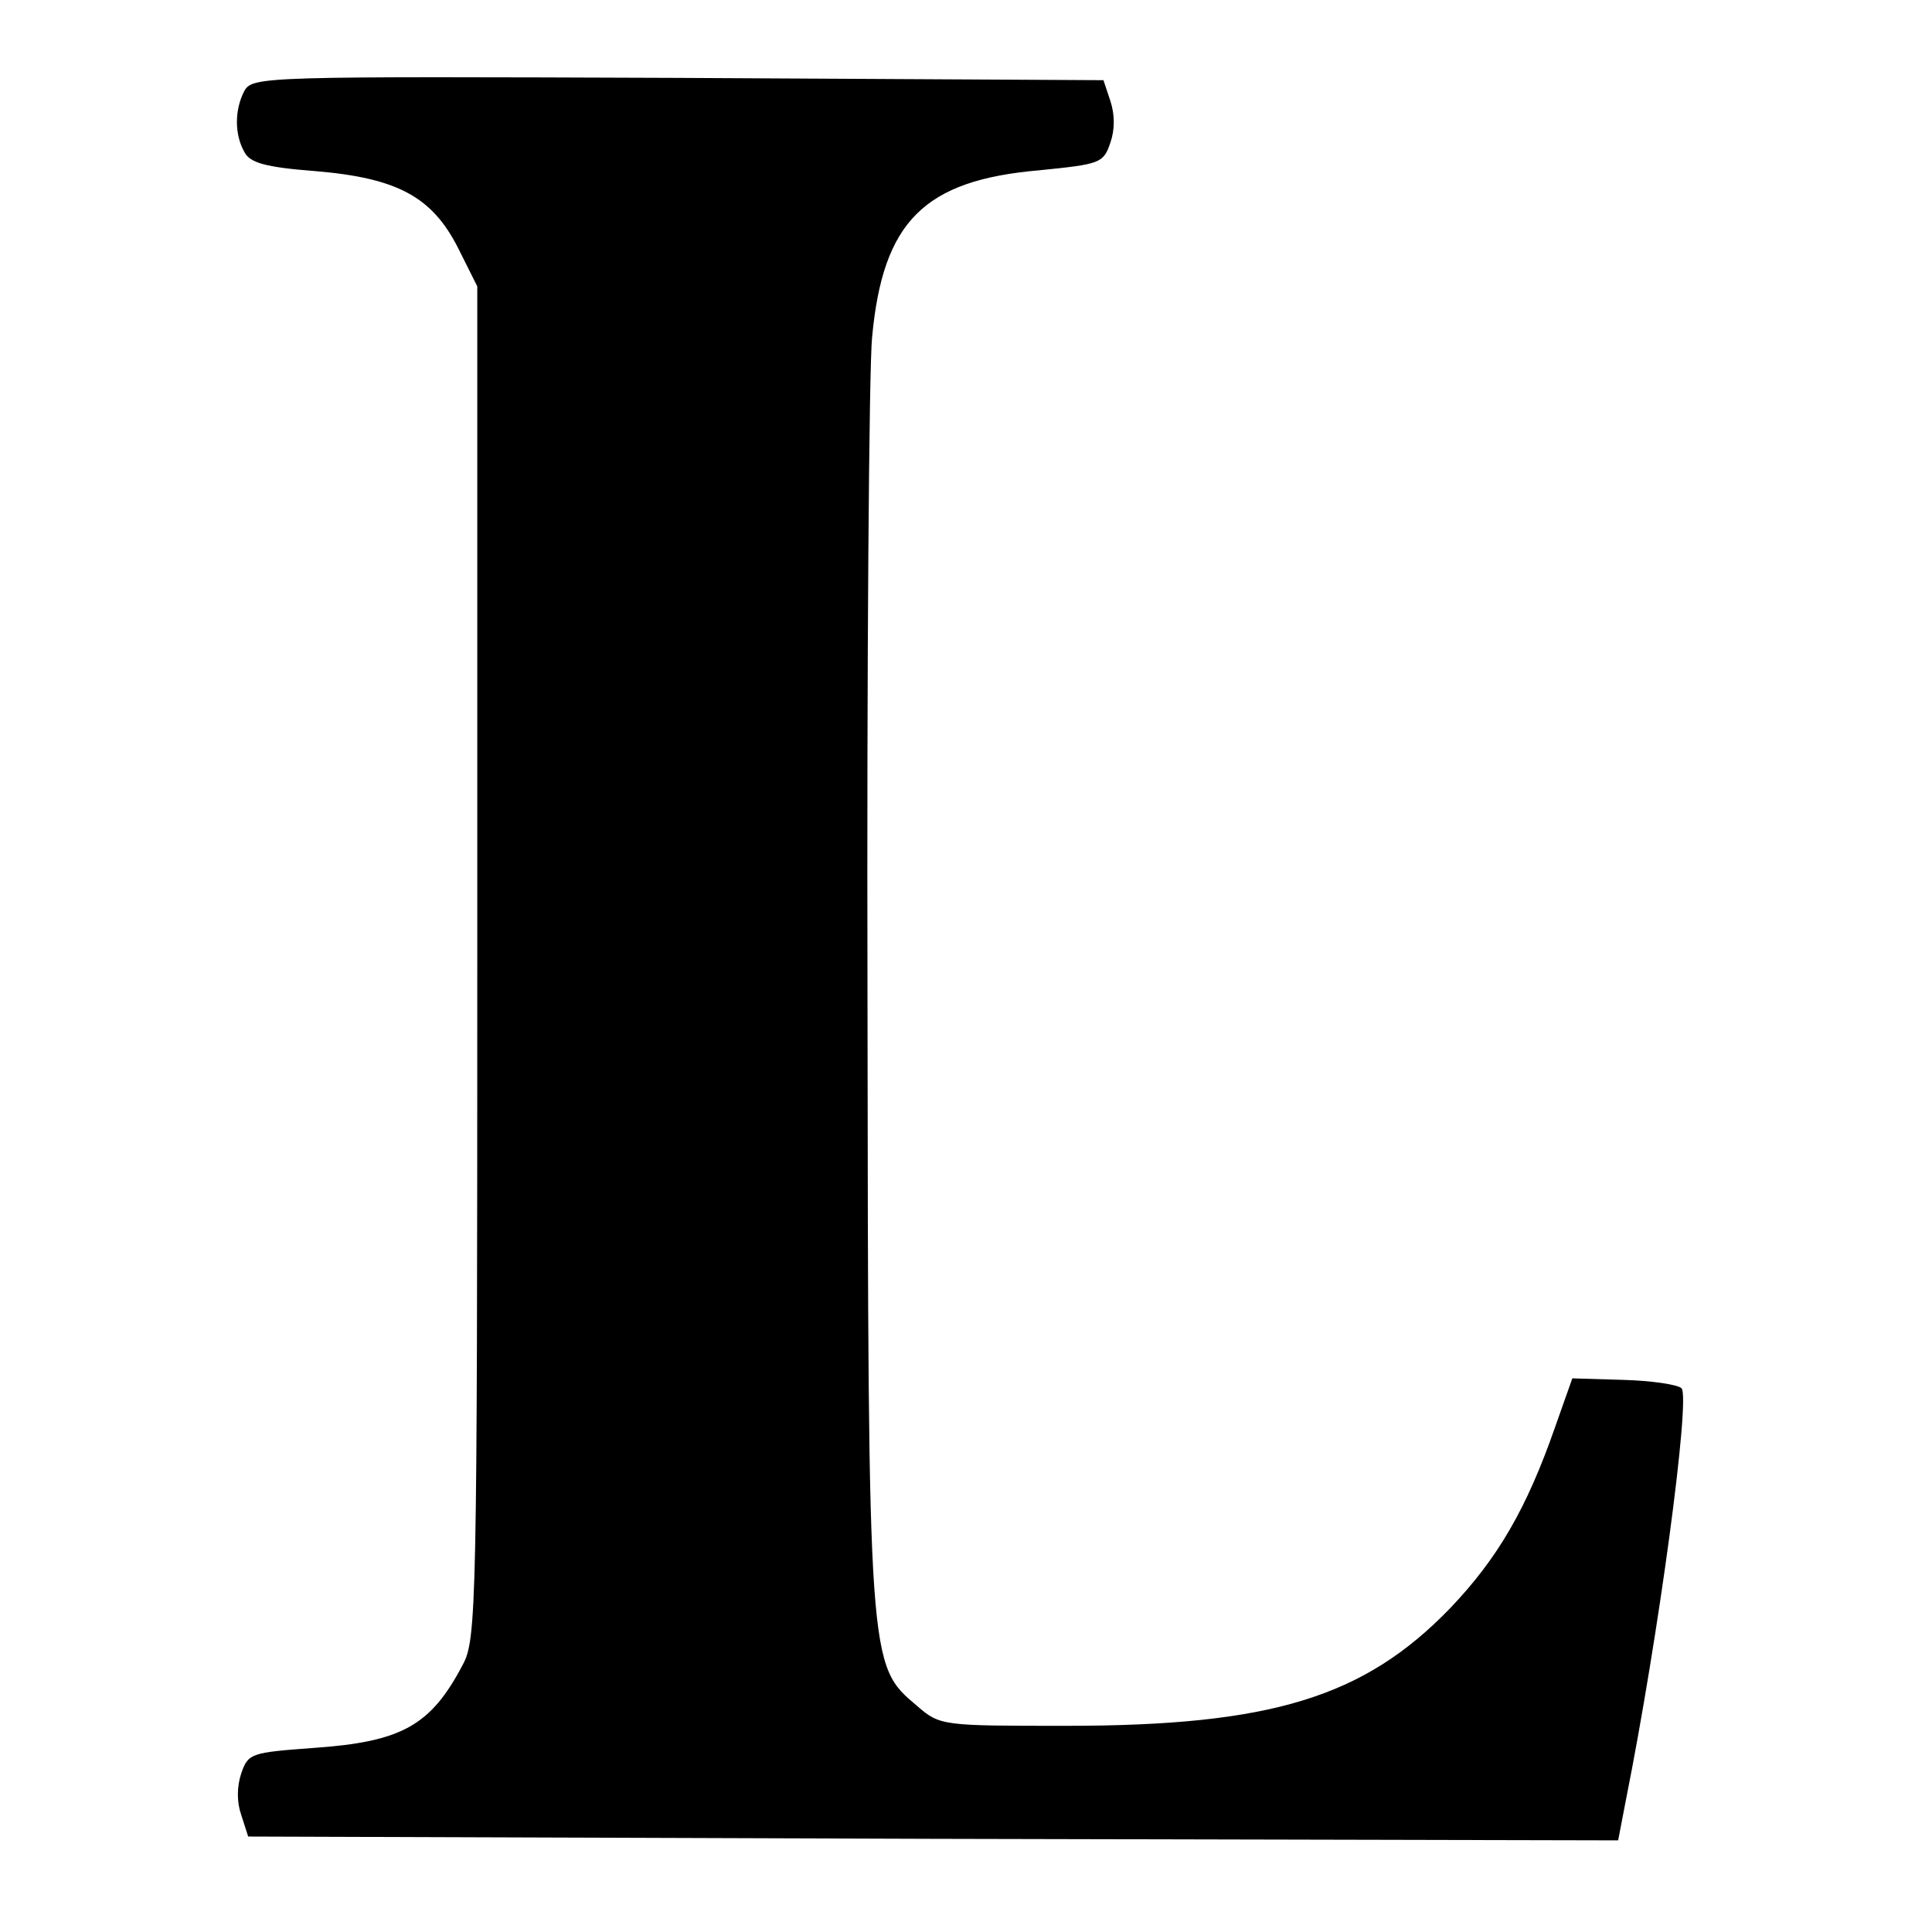
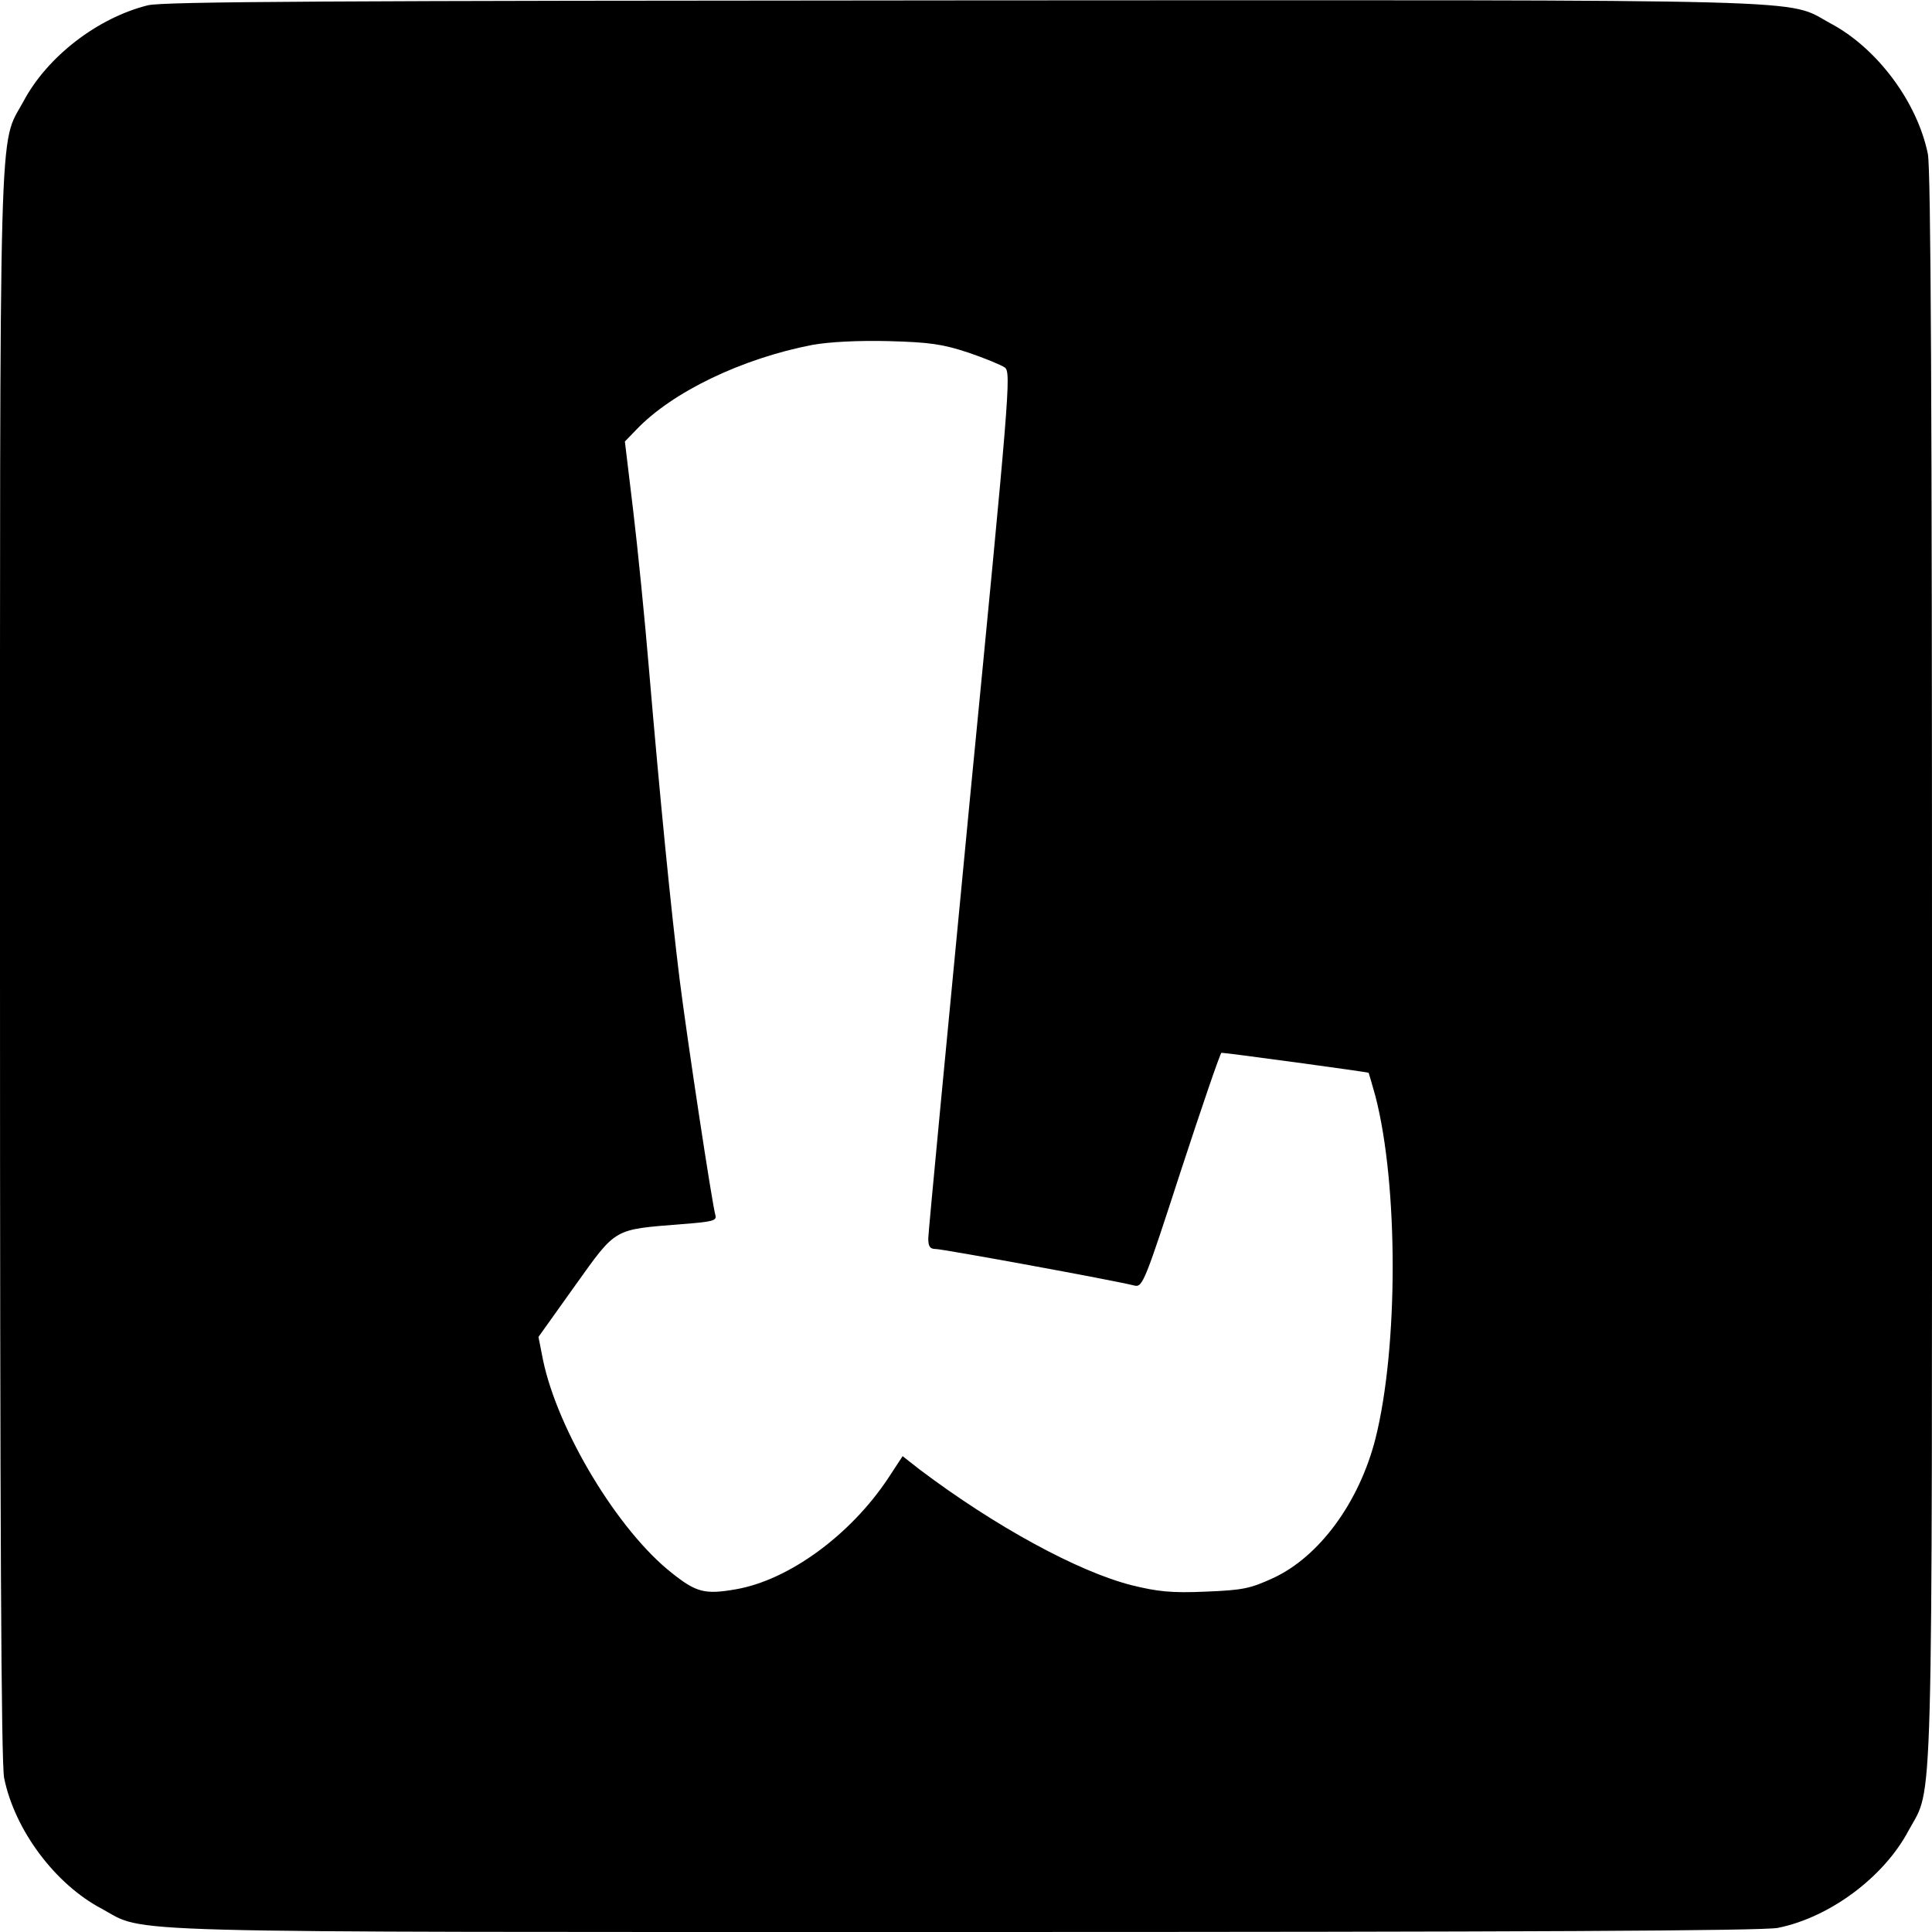
- <svg xmlns="http://www.w3.org/2000/svg" version="1.0" width="253pt" height="253pt" viewBox="0 0 253 253" preserveAspectRatio="xMidYMid meet">
-   <g transform="translate(0,253) scale(0.1,-0.1)" fill="#000000" stroke="none">
-     <path d="M320 2411 c-13 -25 -13 -57 0 -80 7 -14 27 -20 92 -25 109 -9 154 -34 188 -101 l25 -50 0 -885 c0 -845 -1 -887 -19 -920 -42 -80 -80 -101 -196 -109 -81 -6 -85 -7 -94 -33 -6 -18 -6 -38 0 -55 l9 -28 897 -3 897 -2 10 52 c43 215 85 528 73 540 -5 5 -40 10 -76 11 l-67 2 -23 -65 c-37 -106 -75 -171 -137 -236 -113 -117 -235 -154 -503 -154 -162 0 -165 0 -195 26 -64 54 -64 50 -65 929 -1 435 2 823 6 863 14 152 68 206 219 219 79 8 84 9 93 36 6 17 6 37 0 55 l-9 27 -557 3 c-543 2 -557 2 -568 -17z" />
+ <svg xmlns="http://www.w3.org/2000/svg" version="1.0" width="512pt" height="512pt" viewBox="0 0 512 512" preserveAspectRatio="xMidYMid meet">
+   <g transform="translate(0,512) scale(0.1,-0.1)" fill="#000000" stroke="none">
+     <path d="M392 5106 c-133 -33 -267 -136 -330 -255 -66 -122 -62 25 -62 -2288 0 -1480 3 -2118 11 -2155 28 -138 135 -281 258 -346 122 -66 -25 -62 2288 -62 1480 0 2118 3 2155 11 138 28 281 135 346 258 66 122 62 -25 62 2288 0 1480 -3 2118 -11 2155 -28 138 -135 281 -258 346 -122 66 27 62 -2296 61 -1676 -1 -2121 -3 -2163 -13z m2173 -920 c44 -15 88 -33 98 -40 17 -13 12 -69 -93 -1147 -60 -624 -110 -1146 -110 -1161 0 -22 5 -28 20 -28 18 0 467 -82 527 -97 21 -5 28 13 123 306 56 171 104 311 107 311 14 0 388 -51 390 -53 1 -2 9 -30 18 -62 61 -235 61 -666 0 -908 -43 -168 -148 -312 -271 -369 -61 -28 -80 -32 -179 -36 -90 -4 -127 0 -196 17 -142 36 -362 156 -561 306 l-46 36 -38 -58 c-100 -151 -264 -271 -405 -295 -81 -14 -104 -8 -168 43 -143 112 -303 378 -342 565 l-12 61 97 136 c111 155 100 148 284 163 79 6 92 9 88 23 -9 31 -75 467 -95 626 -23 186 -52 479 -81 820 -11 132 -30 322 -42 422 l-22 183 30 31 c95 100 280 189 467 225 45 8 120 12 202 10 109 -3 143 -8 210 -30z" />
  </g>
</svg>
